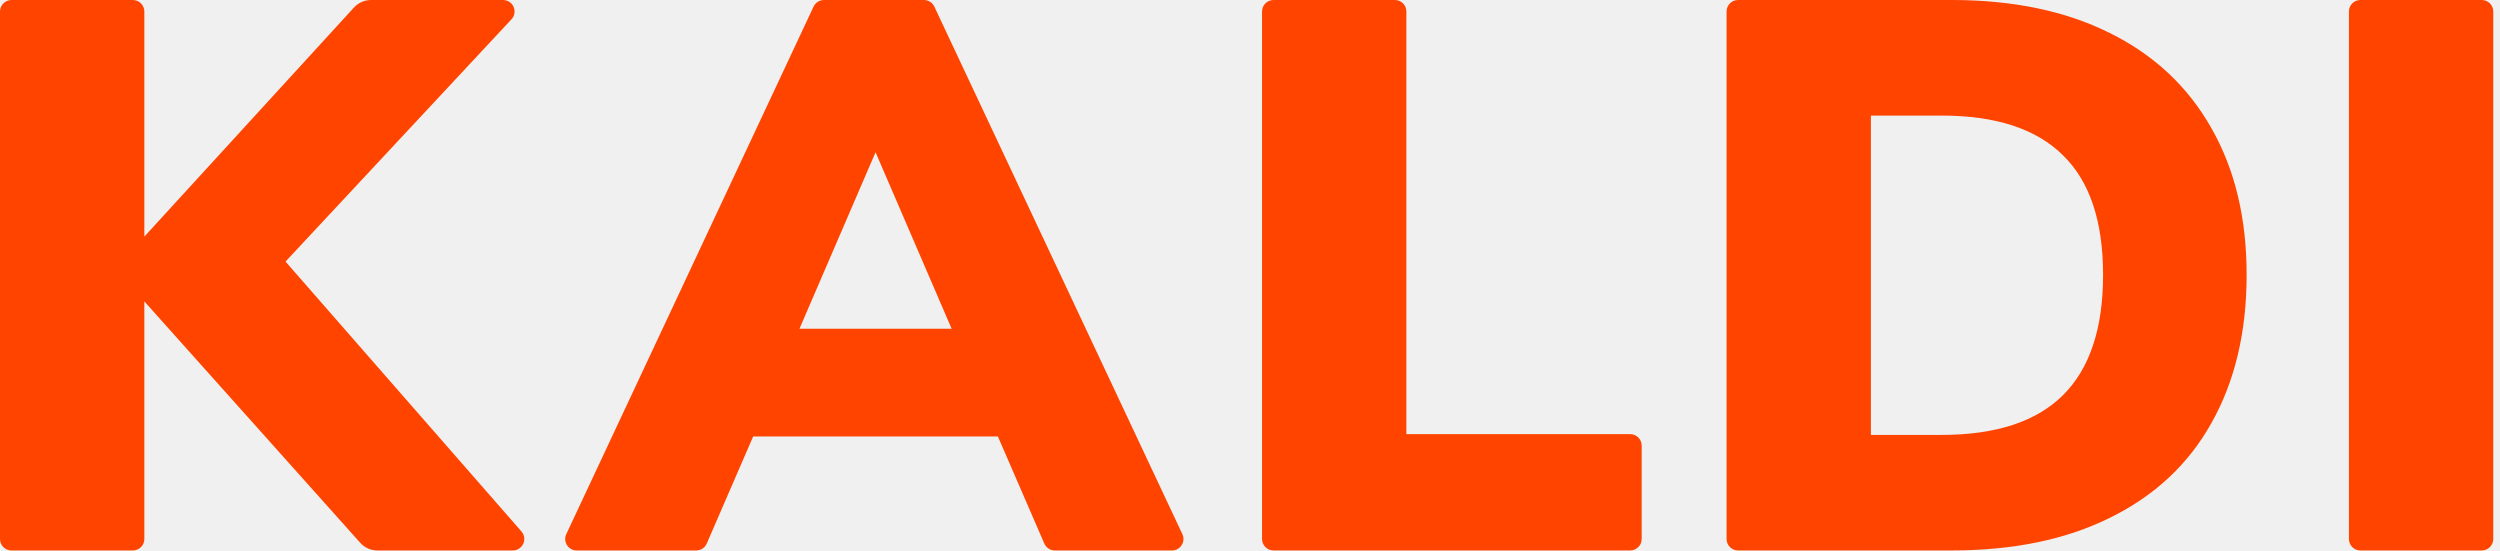
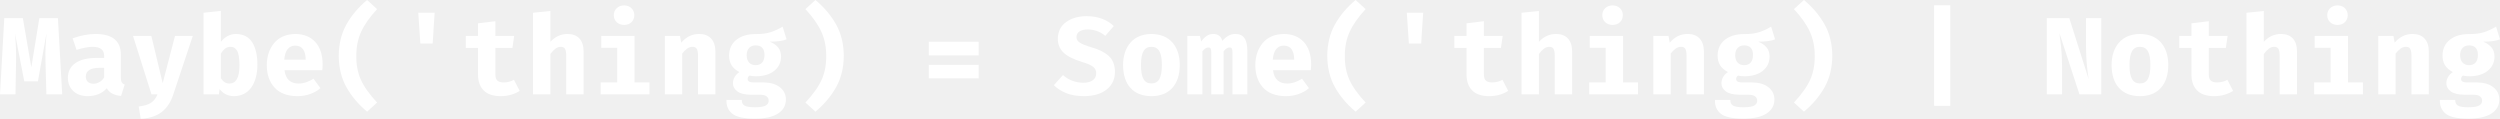
- <svg xmlns="http://www.w3.org/2000/svg" xmlns:xlink="http://www.w3.org/1999/xlink" viewBox="0 0 109 24">
-   <g transform="translate(-1470)">
-     <g style="mix-blend-mode:normal" transform="translate(1470)" fill="#f40">
-       <use xlink:href="#b" style="mix-blend-mode:normal" />
-       <use xlink:href="#c" style="mix-blend-mode:normal" />
-       <use xlink:href="#d" style="mix-blend-mode:normal" />
-       <use xlink:href="#e" style="mix-blend-mode:normal" />
-       <use xlink:href="#f" style="mix-blend-mode:normal" />
+ <svg xmlns="http://www.w3.org/2000/svg" version="1.2" width="909.862" height="43.239" id="svg2">
+   <defs id="defs4" />
+   <g id="layer1" transform="translate(59.32894,-389.8423)" style="fill:#ffffff;fill-opacity:1">
+     <g transform="translate(-118.5714,30)" id="flowRoot2985" style="font-size:40px;font-style:normal;font-variant:normal;font-weight:bold;font-stretch:normal;line-height:125%;letter-spacing:0px;word-spacing:0px;fill:#ffffff;fill-opacity:1;stroke:none;font-family:Fira Code;-inkscape-font-specification:Fira Code Bold">
+       <path d="m 80.322,366.442 -6.76,0 -2.92,17.92 -3.08,-17.92 -6.76,0 -1.56,27.72 5.64,0 0.2,-11.76 c 0.038,-2.156 0.022,-4.004 -0.05,-5.545 -0.072,-1.541 -0.188,-3.159 -0.35,-4.855 l 3.4,17.44 4.96,0 3.12,-17.44 c -0.145,1.783 -0.255,3.417 -0.33,4.9 -0.075,1.483 -0.085,3.277 -0.03,5.38 l 0.32,11.88 5.76,0 z" id="path2994" style="fill:#ffffff;fill-opacity:1" />
+       <path d="m 103.227,388.042 0,-8.32 c 0.008,-2.448 -0.748,-4.312 -2.27,-5.59 -1.522,-1.278 -3.858,-1.922 -7.01,-1.93 -1.205,0.002 -2.535,0.138 -3.99,0.41 -1.455,0.272 -2.885,0.668 -4.29,1.19 l 1.44,4.2 c 1.086,-0.362 2.154,-0.638 3.205,-0.83 1.051,-0.192 1.929,-0.288 2.635,-0.29 1.365,-0.003 2.405,0.263 3.12,0.8 0.715,0.537 1.075,1.363 1.08,2.48 l 0,0.76 -2.84,0 c -3.302,0.014 -5.848,0.646 -7.64,1.895 -1.792,1.249 -2.698,3.031 -2.72,5.345 0.025,1.993 0.675,3.597 1.95,4.81 1.275,1.213 3.025,1.837 5.25,1.87 1.342,0.002 2.627,-0.233 3.855,-0.705 1.227,-0.472 2.262,-1.197 3.105,-2.175 0.499,0.872 1.181,1.528 2.045,1.97 0.864,0.442 1.916,0.718 3.155,0.83 l 1.32,-4.16 c -0.496,-0.164 -0.854,-0.436 -1.075,-0.815 -0.221,-0.379 -0.329,-0.961 -0.325,-1.745 z m -9.92,2.28 c -0.906,-0.006 -1.604,-0.234 -2.095,-0.685 -0.491,-0.451 -0.739,-1.089 -0.745,-1.915 -0.007,-1.043 0.407,-1.837 1.24,-2.38 0.833,-0.543 2.127,-0.817 3.88,-0.82 l 1.56,0 0,3.48 c -0.425,0.744 -0.995,1.316 -1.71,1.715 -0.715,0.399 -1.425,0.601 -2.13,0.605 z" id="path2996" style="fill:#ffffff;fill-opacity:1" />
+       <path d="m 129.411,372.922 -6.48,0 -4.48,17.2 -4.12,-17.2 -6.68,0 6.72,21.24 2.2,0 c -0.532,1.342 -1.297,2.357 -2.295,3.045 -0.997,0.687 -2.512,1.152 -4.545,1.395 l 0.72,4.48 c 3.195,-0.177 5.745,-1.003 7.65,-2.48 1.905,-1.477 3.315,-3.623 4.23,-6.44 z" id="path2998" style="fill:#ffffff;fill-opacity:1" />
+       <path d="m 139.636,375.082 0,-11.28 -6.32,0.68 0,29.68 5.6,0 0.24,-1.92 c 0.628,0.843 1.392,1.487 2.29,1.93 0.898,0.443 1.882,0.667 2.95,0.67 2.77,-0.063 4.88,-1.137 6.33,-3.22 1.45,-2.083 2.18,-4.797 2.19,-8.14 0.013,-3.497 -0.613,-6.242 -1.88,-8.235 -1.267,-1.992 -3.253,-3.007 -5.96,-3.045 -1.089,0.01 -2.101,0.27 -3.035,0.78 -0.934,0.51 -1.736,1.21 -2.405,2.1 z m 3.12,15.16 c -0.675,-0.002 -1.265,-0.167 -1.77,-0.495 -0.505,-0.328 -0.955,-0.802 -1.35,-1.425 l 0,-8.96 c 0.456,-0.786 0.964,-1.394 1.525,-1.825 0.561,-0.431 1.199,-0.649 1.915,-0.655 1.013,-0.052 1.817,0.402 2.41,1.36 0.593,0.958 0.897,2.732 0.91,5.32 -0.012,2.378 -0.338,4.092 -0.98,5.14 -0.642,1.048 -1.528,1.562 -2.66,1.54 z" id="path3000" style="fill:#ffffff;fill-opacity:1" />
+       <path d="m 162.78,385.402 13.76,0 c 0.04,-0.33 0.07,-0.7 0.09,-1.11 0.02,-0.41 0.03,-0.8 0.03,-1.17 -0.035,-3.447 -0.935,-6.122 -2.7,-8.025 -1.765,-1.902 -4.185,-2.867 -7.26,-2.895 -3.354,0.081 -5.916,1.189 -7.685,3.325 -1.769,2.136 -2.661,4.814 -2.675,8.035 0.005,3.357 0.935,6.062 2.79,8.115 1.855,2.052 4.605,3.107 8.25,3.165 1.803,-0.014 3.417,-0.286 4.84,-0.815 1.423,-0.529 2.637,-1.231 3.64,-2.105 l -2.52,-3.44 c -0.842,0.546 -1.718,0.974 -2.63,1.285 -0.912,0.311 -1.848,0.469 -2.81,0.475 -1.376,0.016 -2.514,-0.356 -3.415,-1.115 -0.901,-0.759 -1.469,-2.001 -1.705,-3.725 z m 3.92,-8.96 c 1.328,0.021 2.292,0.489 2.89,1.405 0.598,0.916 0.902,2.154 0.91,3.715 l -7.8,0 c 0.149,-1.753 0.571,-3.047 1.265,-3.88 0.694,-0.833 1.606,-1.247 2.735,-1.24 z" id="path3002" style="fill:#ffffff;fill-opacity:1" />
+       <path d="m 188.924,380.162 c -0.02,-3.228 0.57,-6.152 1.77,-8.77 1.2,-2.618 3.13,-5.362 5.79,-8.23 l -3.64,-3.32 c -3.195,2.679 -5.705,5.651 -7.53,8.915 -1.825,3.264 -2.755,7.066 -2.79,11.405 0.035,4.339 0.965,8.141 2.79,11.405 1.825,3.264 4.335,6.236 7.53,8.915 l 3.64,-3.32 c -2.835,-3.043 -4.815,-5.837 -5.94,-8.38 -1.125,-2.543 -1.665,-5.417 -1.62,-8.62 z" id="path3004" style="fill:#ffffff;fill-opacity:1" />
+       <path d="m 212.229,375.682 4.48,0 0.72,-11.2 -5.96,0 z" id="path3006" style="fill:#ffffff;fill-opacity:1" />
+       <path d="m 248.373,392.922 -2.08,-4.04 c -0.5,0.285 -1.06,0.515 -1.68,0.69 -0.62,0.175 -1.3,0.265 -2.04,0.27 -1.054,0.011 -1.826,-0.211 -2.315,-0.665 -0.489,-0.454 -0.731,-1.206 -0.725,-2.255 l 0,-9.64 6.2,0 0.64,-4.36 -6.84,0 0,-5.36 -6.32,0.76 0,4.6 -4.44,0 0,4.36 4.44,0 0,9.64 c -0.006,2.465 0.666,4.395 2.015,5.79 1.349,1.395 3.411,2.105 6.185,2.13 1.462,-0.013 2.777,-0.198 3.945,-0.555 1.167,-0.357 2.172,-0.812 3.015,-1.365 z" id="path3008" style="fill:#ffffff;fill-opacity:1" />
+       <path d="m 259.557,363.842 -6.32,0.64 0,29.68 6.32,0 0,-14.68 c 0.595,-0.808 1.195,-1.442 1.8,-1.9 0.605,-0.458 1.245,-0.692 1.92,-0.7 0.767,-0.017 1.302,0.237 1.605,0.76 0.302,0.523 0.447,1.417 0.435,2.68 l 0,13.84 6.32,0 0,-15.6 c -0.008,-2.032 -0.512,-3.597 -1.51,-4.695 -0.998,-1.097 -2.442,-1.652 -4.33,-1.665 -1.18,-0.002 -2.29,0.232 -3.33,0.7 -1.04,0.468 -2.01,1.182 -2.91,2.14 z" id="path3010" style="fill:#ffffff;fill-opacity:1" />
+       <path d="m 286.382,361.802 c -1.119,0.023 -2.021,0.367 -2.705,1.03 -0.684,0.663 -1.036,1.507 -1.055,2.53 0.019,1.041 0.371,1.889 1.055,2.545 0.684,0.656 1.586,0.994 2.705,1.015 1.117,-0.021 2.012,-0.359 2.685,-1.015 0.672,-0.656 1.017,-1.504 1.035,-2.545 -0.018,-1.023 -0.363,-1.867 -1.035,-2.53 -0.673,-0.663 -1.567,-1.007 -2.685,-1.03 z m 3.8,11.12 -12.12,0 0,4.32 5.8,0 0,12.6 -6,0 0,4.32 17.76,0 0,-4.32 -5.44,0 z" id="path3012" style="fill:#ffffff;fill-opacity:1" />
+       <path d="m 301.206,394.162 6.32,0 0,-14.84 c 0.595,-0.767 1.195,-1.363 1.8,-1.79 0.605,-0.427 1.245,-0.643 1.92,-0.65 0.767,-0.018 1.302,0.238 1.605,0.77 0.302,0.532 0.447,1.448 0.435,2.75 l 0,13.76 6.32,0 0,-15.6 c -0.016,-2.032 -0.534,-3.597 -1.555,-4.695 -1.021,-1.097 -2.449,-1.652 -4.285,-1.665 -1.347,-8.1e-4 -2.552,0.261 -3.615,0.785 -1.062,0.524 -2.057,1.316 -2.985,2.375 l -0.44,-2.44 -5.52,0 z" id="path3014" style="fill:#ffffff;fill-opacity:1" />
+       <path d="m 344.07,369.522 c -1.242,0.786 -2.638,1.444 -4.19,1.975 -1.552,0.531 -3.488,0.779 -5.81,0.745 -2.827,0.023 -5.102,0.717 -6.825,2.08 -1.722,1.363 -2.607,3.257 -2.655,5.68 -0.011,1.371 0.281,2.549 0.875,3.535 0.594,0.986 1.556,1.834 2.885,2.545 -0.763,0.491 -1.347,1.089 -1.75,1.795 -0.403,0.706 -0.607,1.454 -0.61,2.245 -0.017,1.155 0.497,2.135 1.54,2.94 1.043,0.805 2.717,1.225 5.02,1.26 l 3.36,0 c 1.056,0.011 1.834,0.209 2.335,0.595 0.501,0.386 0.749,0.894 0.745,1.525 0.045,0.714 -0.275,1.296 -0.96,1.745 -0.685,0.449 -2.005,0.681 -3.96,0.695 -1.969,0.003 -3.281,-0.213 -3.935,-0.65 -0.654,-0.437 -0.956,-1.113 -0.905,-2.03 l -5.6,0 c -0.082,2.122 0.612,3.787 2.08,4.995 1.468,1.207 4.202,1.822 8.2,1.845 3.763,-0.021 6.597,-0.649 8.5,-1.885 1.903,-1.236 2.857,-2.954 2.86,-5.155 -0.029,-1.814 -0.761,-3.286 -2.195,-4.415 -1.434,-1.129 -3.396,-1.711 -5.885,-1.745 l -3.52,0 c -0.989,-0.013 -1.631,-0.147 -1.925,-0.4 -0.294,-0.253 -0.426,-0.547 -0.395,-0.88 8.2e-4,-0.245 0.059,-0.475 0.175,-0.69 0.116,-0.215 0.284,-0.385 0.505,-0.51 0.378,0.08 0.772,0.14 1.18,0.18 0.408,0.04 0.842,0.06 1.3,0.06 2.772,-0.039 4.957,-0.711 6.555,-2.015 1.597,-1.304 2.412,-3.006 2.445,-5.105 -0.004,-1.363 -0.356,-2.477 -1.055,-3.34 -0.699,-0.863 -1.721,-1.577 -3.065,-2.14 1.335,0.003 2.505,-0.062 3.51,-0.195 1.005,-0.132 1.875,-0.347 2.61,-0.645 z m -9.84,6.84 c 1.062,-0.002 1.867,0.283 2.415,0.855 0.547,0.573 0.822,1.447 0.825,2.625 -0.005,1.222 -0.285,2.147 -0.84,2.775 -0.555,0.627 -1.355,0.943 -2.4,0.945 -0.993,-0.007 -1.777,-0.323 -2.355,-0.95 -0.578,-0.627 -0.872,-1.523 -0.885,-2.69 0.01,-1.111 0.3,-1.979 0.87,-2.605 0.57,-0.626 1.36,-0.944 2.37,-0.955 z" id="path3016" style="fill:#ffffff;fill-opacity:1" />
+       <path d="m 359.935,380.162 c 0.045,3.203 -0.495,6.077 -1.62,8.62 -1.125,2.543 -3.105,5.337 -5.94,8.38 l 3.64,3.32 c 3.195,-2.679 5.705,-5.651 7.53,-8.915 1.825,-3.264 2.755,-7.066 2.79,-11.405 -0.035,-4.339 -0.965,-8.141 -2.79,-11.405 -1.825,-3.264 -4.335,-6.236 -7.53,-8.915 l -3.64,3.32 c 2.66,2.868 4.59,5.612 5.79,8.23 1.2,2.618 1.79,5.542 1.77,8.77 z" id="path3018" style="fill:#ffffff;fill-opacity:1" />
+       <path d="m 415.423,375.042 -18.16,0 0,4.96 18.16,0 z m 0,8.4 -18.16,0 0,4.92 18.16,0 z" id="path3020" style="fill:#ffffff;fill-opacity:1" />
+       <path d="m 465.032,386.042 c -0.018,-2.494 -0.752,-4.416 -2.2,-5.765 -1.448,-1.349 -3.502,-2.401 -6.16,-3.155 -2.16,-0.645 -3.65,-1.235 -4.47,-1.77 -0.82,-0.535 -1.21,-1.225 -1.17,-2.07 0.017,-0.901 0.393,-1.579 1.13,-2.035 0.737,-0.456 1.733,-0.684 2.99,-0.685 1.127,-8.1e-4 2.232,0.191 3.315,0.575 1.082,0.384 2.097,0.966 3.045,1.745 l 3.08,-3.56 c -1.198,-1.147 -2.622,-2.032 -4.27,-2.655 -1.648,-0.622 -3.532,-0.937 -5.65,-0.945 -2.955,0.017 -5.415,0.723 -7.38,2.12 -1.965,1.397 -2.985,3.383 -3.06,5.96 -0.034,2.072 0.644,3.787 2.035,5.145 1.391,1.357 3.699,2.522 6.925,3.495 1.888,0.554 3.202,1.136 3.94,1.745 0.738,0.609 1.092,1.401 1.06,2.375 -0.019,1.087 -0.441,1.923 -1.265,2.51 -0.824,0.587 -1.936,0.883 -3.335,0.89 -1.479,-0.004 -2.841,-0.246 -4.085,-0.725 -1.244,-0.479 -2.376,-1.171 -3.395,-2.075 l -3.32,3.68 c 1.144,1.164 2.606,2.116 4.385,2.855 1.779,0.739 3.971,1.121 6.575,1.145 3.567,-0.042 6.332,-0.858 8.295,-2.45 1.962,-1.592 2.957,-3.708 2.985,-6.35 z" id="path3022" style="fill:#ffffff;fill-opacity:1" />
+       <path d="m 478.297,372.202 c -3.282,0.049 -5.817,1.091 -7.605,3.125 -1.787,2.034 -2.692,4.766 -2.715,8.195 0.022,3.604 0.927,6.386 2.715,8.345 1.787,1.959 4.322,2.951 7.605,2.975 3.282,-0.028 5.817,-1.032 7.605,-3.01 1.787,-1.978 2.692,-4.762 2.715,-8.35 -0.02,-3.445 -0.92,-6.175 -2.7,-8.19 -1.78,-2.015 -4.32,-3.045 -7.62,-3.09 z m 0,4.68 c 1.296,-0.013 2.254,0.513 2.875,1.575 0.621,1.062 0.929,2.737 0.925,5.025 0.004,2.362 -0.304,4.077 -0.925,5.145 -0.621,1.067 -1.579,1.592 -2.875,1.575 -1.296,0.017 -2.254,-0.507 -2.875,-1.57 -0.621,-1.063 -0.929,-2.767 -0.925,-5.11 -0.004,-2.307 0.304,-3.993 0.925,-5.06 0.621,-1.067 1.579,-1.593 2.875,-1.58 z" id="path3024" style="fill:#ffffff;fill-opacity:1" />
+       <path d="m 508.801,372.202 c -0.955,0.013 -1.815,0.248 -2.58,0.705 -0.765,0.458 -1.465,1.063 -2.1,1.815 -0.247,-0.857 -0.653,-1.492 -1.22,-1.905 -0.567,-0.412 -1.253,-0.617 -2.06,-0.615 -0.925,0.003 -1.735,0.238 -2.43,0.705 -0.695,0.468 -1.365,1.153 -2.01,2.055 l -0.44,-2.04 -4.6,0 0,21.24 5.48,0 0,-15.64 c 0.419,-0.531 0.811,-0.899 1.175,-1.105 0.364,-0.206 0.706,-0.304 1.025,-0.295 0.411,-0.007 0.689,0.148 0.835,0.465 0.146,0.318 0.214,0.843 0.205,1.575 l 0,15 4.48,0 0,-15.64 c 0.417,-0.531 0.803,-0.899 1.16,-1.105 0.357,-0.206 0.703,-0.304 1.04,-0.295 0.411,-0.007 0.689,0.148 0.835,0.465 0.146,0.318 0.214,0.843 0.205,1.575 l 0,15 5.4,0 0,-15.72 c 0.004,-2.167 -0.354,-3.752 -1.075,-4.755 -0.721,-1.002 -1.829,-1.497 -3.325,-1.485 z" id="path3026" style="fill:#ffffff;fill-opacity:1" />
+       <path d="m 522.546,385.402 13.76,0 c 0.04,-0.33 0.07,-0.7 0.09,-1.11 0.02,-0.41 0.03,-0.8 0.03,-1.17 -0.035,-3.447 -0.935,-6.122 -2.7,-8.025 -1.765,-1.902 -4.185,-2.867 -7.26,-2.895 -3.354,0.081 -5.916,1.189 -7.685,3.325 -1.769,2.136 -2.661,4.814 -2.675,8.035 0.005,3.357 0.935,6.062 2.79,8.115 1.855,2.052 4.605,3.107 8.25,3.165 1.803,-0.014 3.417,-0.286 4.84,-0.815 1.423,-0.529 2.637,-1.231 3.64,-2.105 l -2.52,-3.44 c -0.842,0.546 -1.718,0.974 -2.63,1.285 -0.912,0.311 -1.848,0.469 -2.81,0.475 -1.376,0.016 -2.514,-0.356 -3.415,-1.115 -0.901,-0.759 -1.469,-2.001 -1.705,-3.725 z m 3.92,-8.96 c 1.328,0.021 2.292,0.489 2.89,1.405 0.598,0.916 0.902,2.154 0.91,3.715 l -7.8,0 c 0.149,-1.753 0.571,-3.047 1.265,-3.88 0.694,-0.833 1.606,-1.247 2.735,-1.24 z" id="path3028" style="fill:#ffffff;fill-opacity:1" />
+       <path d="m 548.69,380.162 c -0.02,-3.228 0.57,-6.152 1.77,-8.77 1.2,-2.618 3.13,-5.362 5.79,-8.23 l -3.64,-3.32 c -3.195,2.679 -5.705,5.651 -7.53,8.915 -1.825,3.264 -2.755,7.066 -2.79,11.405 0.035,4.339 0.965,8.141 2.79,11.405 1.825,3.264 4.335,6.236 7.53,8.915 l 3.64,-3.32 c -2.835,-3.043 -4.815,-5.837 -5.94,-8.38 -1.125,-2.543 -1.665,-5.417 -1.62,-8.62 z" id="path3030" style="fill:#ffffff;fill-opacity:1" />
+       <path d="m 571.994,375.682 4.48,0 0.72,-11.2 -5.96,0 z" id="path3032" style="fill:#ffffff;fill-opacity:1" />
+       <path d="m 608.138,392.922 -2.08,-4.04 c -0.5,0.285 -1.06,0.515 -1.68,0.69 -0.62,0.175 -1.3,0.265 -2.04,0.27 -1.054,0.011 -1.826,-0.211 -2.315,-0.665 -0.489,-0.454 -0.731,-1.206 -0.725,-2.255 l 0,-9.64 6.2,0 0.64,-4.36 -6.84,0 0,-5.36 -6.32,0.76 0,4.6 -4.44,0 0,4.36 4.44,0 0,9.64 c -0.006,2.465 0.666,4.395 2.015,5.79 1.349,1.395 3.411,2.105 6.185,2.13 1.462,-0.013 2.777,-0.198 3.945,-0.555 1.167,-0.357 2.172,-0.812 3.015,-1.365 z" id="path3034" style="fill:#ffffff;fill-opacity:1" />
+       <path d="m 619.323,363.842 -6.32,0.64 0,29.68 6.32,0 0,-14.68 c 0.595,-0.808 1.195,-1.442 1.8,-1.9 0.605,-0.458 1.245,-0.692 1.92,-0.7 0.767,-0.017 1.302,0.237 1.605,0.76 0.302,0.523 0.447,1.417 0.435,2.68 l 0,13.84 6.32,0 0,-15.6 c -0.008,-2.032 -0.512,-3.597 -1.51,-4.695 -0.998,-1.097 -2.442,-1.652 -4.33,-1.665 -1.18,-0.002 -2.29,0.232 -3.33,0.7 -1.04,0.468 -2.01,1.182 -2.91,2.14 z" id="path3036" style="fill:#ffffff;fill-opacity:1" />
+       <path d="m 646.147,361.802 c -1.119,0.023 -2.021,0.367 -2.705,1.03 -0.684,0.663 -1.036,1.507 -1.055,2.53 0.019,1.041 0.371,1.889 1.055,2.545 0.684,0.656 1.586,0.994 2.705,1.015 1.117,-0.021 2.012,-0.359 2.685,-1.015 0.672,-0.656 1.017,-1.504 1.035,-2.545 -0.018,-1.023 -0.363,-1.867 -1.035,-2.53 -0.672,-0.663 -1.567,-1.007 -2.685,-1.03 z m 3.8,11.12 -12.12,0 0,4.32 5.8,0 0,12.6 -6,0 0,4.32 17.76,0 0,-4.32 -5.44,0 z" id="path3038" style="fill:#ffffff;fill-opacity:1" />
+       <path d="m 660.972,394.162 6.32,0 0,-14.84 c 0.595,-0.767 1.195,-1.363 1.8,-1.79 0.605,-0.427 1.245,-0.643 1.92,-0.65 0.767,-0.018 1.302,0.238 1.605,0.77 0.302,0.532 0.447,1.448 0.435,2.75 l 0,13.76 6.32,0 0,-15.6 c -0.016,-2.032 -0.534,-3.597 -1.555,-4.695 -1.021,-1.097 -2.449,-1.652 -4.285,-1.665 -1.347,-8.1e-4 -2.552,0.261 -3.615,0.785 -1.062,0.524 -2.057,1.316 -2.985,2.375 l -0.44,-2.44 -5.52,0 z" id="path3040" style="fill:#ffffff;fill-opacity:1" />
+       <path d="m 703.836,369.522 c -1.242,0.786 -2.638,1.444 -4.19,1.975 -1.552,0.531 -3.488,0.779 -5.81,0.745 -2.827,0.023 -5.102,0.717 -6.825,2.08 -1.722,1.363 -2.607,3.257 -2.655,5.68 -0.011,1.371 0.281,2.549 0.875,3.535 0.594,0.986 1.556,1.834 2.885,2.545 -0.763,0.491 -1.347,1.089 -1.75,1.795 -0.403,0.706 -0.607,1.454 -0.61,2.245 -0.017,1.155 0.497,2.135 1.54,2.94 1.043,0.805 2.717,1.225 5.02,1.26 l 3.36,0 c 1.056,0.011 1.834,0.209 2.335,0.595 0.501,0.386 0.749,0.894 0.745,1.525 0.045,0.714 -0.275,1.296 -0.96,1.745 -0.685,0.449 -2.005,0.681 -3.96,0.695 -1.969,0.003 -3.281,-0.213 -3.935,-0.65 -0.654,-0.437 -0.956,-1.113 -0.905,-2.03 l -5.6,0 c -0.082,2.122 0.612,3.787 2.08,4.995 1.468,1.207 4.202,1.822 8.2,1.845 3.763,-0.021 6.597,-0.649 8.5,-1.885 1.903,-1.236 2.857,-2.954 2.86,-5.155 -0.029,-1.814 -0.761,-3.286 -2.195,-4.415 -1.434,-1.129 -3.396,-1.711 -5.885,-1.745 l -3.52,0 c -0.989,-0.013 -1.631,-0.147 -1.925,-0.4 -0.294,-0.253 -0.426,-0.547 -0.395,-0.88 8.3e-4,-0.245 0.059,-0.475 0.175,-0.69 0.116,-0.215 0.284,-0.385 0.505,-0.51 0.378,0.08 0.772,0.14 1.18,0.18 0.408,0.04 0.842,0.06 1.3,0.06 2.772,-0.039 4.957,-0.711 6.555,-2.015 1.597,-1.304 2.412,-3.006 2.445,-5.105 -0.004,-1.363 -0.356,-2.477 -1.055,-3.34 -0.699,-0.863 -1.721,-1.577 -3.065,-2.14 1.335,0.003 2.505,-0.062 3.51,-0.195 1.005,-0.132 1.875,-0.347 2.61,-0.645 z m -9.84,6.84 c 1.062,-0.002 1.867,0.283 2.415,0.855 0.547,0.573 0.822,1.447 0.825,2.625 -0.005,1.222 -0.285,2.147 -0.84,2.775 -0.555,0.627 -1.355,0.943 -2.4,0.945 -0.993,-0.007 -1.777,-0.323 -2.355,-0.95 -0.578,-0.627 -0.873,-1.523 -0.885,-2.69 0.01,-1.111 0.3,-1.979 0.87,-2.605 0.57,-0.626 1.36,-0.944 2.37,-0.955 z" id="path3042" style="fill:#ffffff;fill-opacity:1" />
+       <path d="m 719.7,380.162 c 0.045,3.203 -0.495,6.077 -1.62,8.62 -1.125,2.543 -3.105,5.337 -5.94,8.38 l 3.64,3.32 c 3.195,-2.679 5.705,-5.651 7.53,-8.915 1.825,-3.264 2.755,-7.066 2.79,-11.405 -0.035,-4.339 -0.965,-8.141 -2.79,-11.405 -1.825,-3.264 -4.335,-6.236 -7.53,-8.915 l -3.64,3.32 c 2.66,2.868 4.59,5.612 5.79,8.23 1.2,2.618 1.79,5.542 1.77,8.77 z" id="path3044" style="fill:#ffffff;fill-opacity:1" />
+       <path d="m 769.029,361.762 -5.88,0 0,36.6 5.88,0 z" id="path3046" style="fill:#ffffff;fill-opacity:1" />
+       <path d="m 816.038,394.162 7.96,0 0,-27.72 -5.56,0 0,10.6 c 0.015,2.511 0.125,4.749 0.33,6.715 0.205,1.966 0.415,3.594 0.63,4.885 l -7.04,-22.2 -8.2,0 0,27.72 5.56,0 0,-10.44 c -0.02,-2.481 -0.14,-4.769 -0.36,-6.865 -0.22,-2.096 -0.42,-3.754 -0.6,-4.975 z" id="path3048" style="fill:#ffffff;fill-opacity:1" />
+       <path d="m 838.062,372.202 c -3.282,0.049 -5.817,1.091 -7.605,3.125 -1.787,2.034 -2.692,4.766 -2.715,8.195 0.022,3.604 0.927,6.386 2.715,8.345 1.787,1.959 4.322,2.951 7.605,2.975 3.282,-0.028 5.817,-1.032 7.605,-3.01 1.787,-1.978 2.692,-4.762 2.715,-8.35 -0.02,-3.445 -0.92,-6.175 -2.7,-8.19 -1.78,-2.015 -4.32,-3.045 -7.62,-3.09 z m 0,4.68 c 1.296,-0.013 2.254,0.513 2.875,1.575 0.621,1.062 0.929,2.737 0.925,5.025 0.004,2.362 -0.304,4.077 -0.925,5.145 -0.621,1.067 -1.579,1.592 -2.875,1.575 -1.296,0.017 -2.254,-0.507 -2.875,-1.57 -0.621,-1.063 -0.929,-2.767 -0.925,-5.11 -0.004,-2.307 0.304,-3.993 0.925,-5.06 0.621,-1.067 1.579,-1.593 2.875,-1.58 z" id="path3050" style="fill:#ffffff;fill-opacity:1" />
+       <path d="m 871.967,392.922 -2.08,-4.04 c -0.5,0.285 -1.06,0.515 -1.68,0.69 -0.62,0.175 -1.3,0.265 -2.04,0.27 -1.054,0.011 -1.826,-0.211 -2.315,-0.665 -0.489,-0.454 -0.731,-1.206 -0.725,-2.255 l 0,-9.64 6.2,0 0.64,-4.36 -6.84,0 0,-5.36 -6.32,0.76 0,4.6 -4.44,0 0,4.36 4.44,0 0,9.64 c -0.006,2.465 0.666,4.395 2.015,5.79 1.349,1.395 3.411,2.105 6.185,2.13 1.462,-0.013 2.777,-0.198 3.945,-0.555 1.167,-0.357 2.172,-0.812 3.015,-1.365 z" id="path3052" style="fill:#ffffff;fill-opacity:1" />
+       <path d="m 883.151,363.842 -6.32,0.64 0,29.68 6.32,0 0,-14.68 c 0.595,-0.808 1.195,-1.442 1.8,-1.9 0.605,-0.458 1.245,-0.692 1.92,-0.7 0.767,-0.017 1.302,0.237 1.605,0.76 0.302,0.523 0.447,1.417 0.435,2.68 l 0,13.84 6.32,0 0,-15.6 c -0.008,-2.032 -0.512,-3.597 -1.51,-4.695 -0.998,-1.097 -2.442,-1.652 -4.33,-1.665 -1.18,-0.002 -2.29,0.232 -3.33,0.7 -1.04,0.468 -2.01,1.182 -2.91,2.14 z" id="path3054" style="fill:#ffffff;fill-opacity:1" />
+       <path d="m 909.975,361.802 c -1.119,0.023 -2.021,0.367 -2.705,1.03 -0.684,0.663 -1.036,1.507 -1.055,2.53 0.019,1.041 0.371,1.889 1.055,2.545 0.684,0.656 1.586,0.994 2.705,1.015 1.117,-0.021 2.012,-0.359 2.685,-1.015 0.672,-0.656 1.017,-1.504 1.035,-2.545 -0.018,-1.023 -0.363,-1.867 -1.035,-2.53 -0.673,-0.663 -1.567,-1.007 -2.685,-1.03 z m 3.8,11.12 -12.12,0 0,4.32 5.8,0 0,12.6 -6,0 0,4.32 17.76,0 0,-4.32 -5.44,0 z" id="path3056" style="fill:#ffffff;fill-opacity:1" />
+       <path d="m 924.8,394.162 6.32,0 0,-14.84 c 0.595,-0.767 1.195,-1.363 1.8,-1.79 0.605,-0.427 1.245,-0.643 1.92,-0.65 0.767,-0.018 1.302,0.238 1.605,0.77 0.302,0.532 0.447,1.448 0.435,2.75 l 0,13.76 6.32,0 0,-15.6 c -0.016,-2.032 -0.534,-3.597 -1.555,-4.695 -1.021,-1.097 -2.449,-1.652 -4.285,-1.665 -1.347,-8.1e-4 -2.552,0.261 -3.615,0.785 -1.062,0.524 -2.057,1.316 -2.985,2.375 l -0.44,-2.44 -5.52,0 z" id="path3058" style="fill:#ffffff;fill-opacity:1" />
+       <path d="m 967.664,369.522 c -1.242,0.786 -2.638,1.444 -4.19,1.975 -1.552,0.531 -3.488,0.779 -5.81,0.745 -2.827,0.023 -5.102,0.717 -6.825,2.08 -1.722,1.363 -2.607,3.257 -2.655,5.68 -0.011,1.371 0.281,2.549 0.875,3.535 0.594,0.986 1.556,1.834 2.885,2.545 -0.763,0.491 -1.347,1.089 -1.75,1.795 -0.403,0.706 -0.607,1.454 -0.61,2.245 -0.017,1.155 0.497,2.135 1.54,2.94 1.043,0.805 2.717,1.225 5.02,1.26 l 3.36,0 c 1.056,0.011 1.834,0.209 2.335,0.595 0.501,0.386 0.749,0.894 0.745,1.525 0.045,0.714 -0.275,1.296 -0.96,1.745 -0.685,0.449 -2.005,0.681 -3.96,0.695 -1.969,0.003 -3.281,-0.213 -3.935,-0.65 -0.654,-0.437 -0.956,-1.113 -0.905,-2.03 l -5.6,0 c -0.082,2.122 0.612,3.787 2.08,4.995 1.468,1.207 4.202,1.822 8.2,1.845 3.763,-0.021 6.597,-0.649 8.5,-1.885 1.903,-1.236 2.857,-2.954 2.86,-5.155 -0.029,-1.814 -0.761,-3.286 -2.195,-4.415 -1.434,-1.129 -3.396,-1.711 -5.885,-1.745 l -3.52,0 c -0.989,-0.013 -1.631,-0.147 -1.925,-0.4 -0.294,-0.253 -0.426,-0.547 -0.395,-0.88 8.2e-4,-0.245 0.059,-0.475 0.175,-0.69 0.116,-0.215 0.284,-0.385 0.505,-0.51 0.378,0.08 0.772,0.14 1.18,0.18 0.408,0.04 0.842,0.06 1.3,0.06 2.772,-0.039 4.957,-0.711 6.555,-2.015 1.597,-1.304 2.412,-3.006 2.445,-5.105 -0.004,-1.363 -0.356,-2.477 -1.055,-3.34 -0.699,-0.863 -1.721,-1.577 -3.065,-2.14 1.335,0.003 2.505,-0.062 3.51,-0.195 1.005,-0.132 1.875,-0.347 2.61,-0.645 z m -9.84,6.84 c 1.062,-0.002 1.867,0.283 2.415,0.855 0.547,0.573 0.822,1.447 0.825,2.625 -0.005,1.222 -0.285,2.147 -0.84,2.775 -0.555,0.627 -1.355,0.943 -2.4,0.945 -0.993,-0.007 -1.777,-0.323 -2.355,-0.95 -0.578,-0.627 -0.872,-1.523 -0.885,-2.69 0.01,-1.111 0.3,-1.979 0.87,-2.605 0.57,-0.626 1.36,-0.944 2.37,-0.955 z" id="path3060" style="fill:#ffffff;fill-opacity:1" />
    </g>
  </g>
-   <defs>
-     <path id="b" d="M22.735 23.171c.283.323.053.829-.376.829h-5.907c-.285 0-.556-.121-.745-.333l-9.414-10.526v10.36c0 .276-.224.5-.5.5h-5.293c-.276 0-.5-.224-.5-.5v-23c0-.276.224-.5.5-.5h5.293c.276 0 .5.224.5.5v9.815l9.141-9.99c.19-.207.457-.325.738-.325h5.762c.437 0 .664.521.366.841l-9.851 10.563 10.287 11.767z" />
-     <path id="c" d="M45.991 24c-.199 0-.38-.118-.459-.301l-2.024-4.669h-10.67l-2.024 4.669c-.079.183-.259.301-.459.301h-5.212c-.366 0-.608-.381-.453-.712l10.782-23c.082-.176.259-.288.453-.288h4.358c.194 0 .37.112.453.287l10.815 23c.156.332-.086.713-.452.713h-5.108zm-11.135-9.668h6.635l-3.317-7.694-3.317 7.694z" />
-     <path id="d" d="M55.525 24c-.276 0-.5-.224-.5-.5v-23c0-.276.224-.5.5-.5h5.293c.276 0 .5.224.5.5v18.428h9.759c.276 0 .5.224.5.5v4.072c0 .276-.224.5-.5.5h-15.552z" />
-     <path id="e" d="M75.279.5c0-.276.224-.5.5-.5h9.315c2.667 0 4.959.477 6.874 1.43 1.938.953 3.42 2.338 4.446 4.153 1.026 1.793 1.539 3.926 1.539 6.4 0 2.496-.513 4.652-1.539 6.468-1.003 1.793-2.474 3.166-4.412 4.119-1.915.953-4.218 1.43-6.908 1.43h-9.315c-.276 0-.5-.224-.5-.5v-23zm9.37 18.462c2.371 0 4.138-.579 5.301-1.736 1.163-1.157 1.744-2.905 1.744-5.242 0-2.338-.581-4.074-1.744-5.209-1.163-1.157-2.93-1.736-5.301-1.736h-3.078v13.923h3.078z" />
-     <path id="f" d="M102.913 24c-.276 0-.5-.224-.5-.5v-23c0-.276.224-.5.5-.5h5.293c.276 0 .5.224.5.5v23c0 .276-.224.5-.5.5h-5.293z" />
-   </defs>
</svg>
